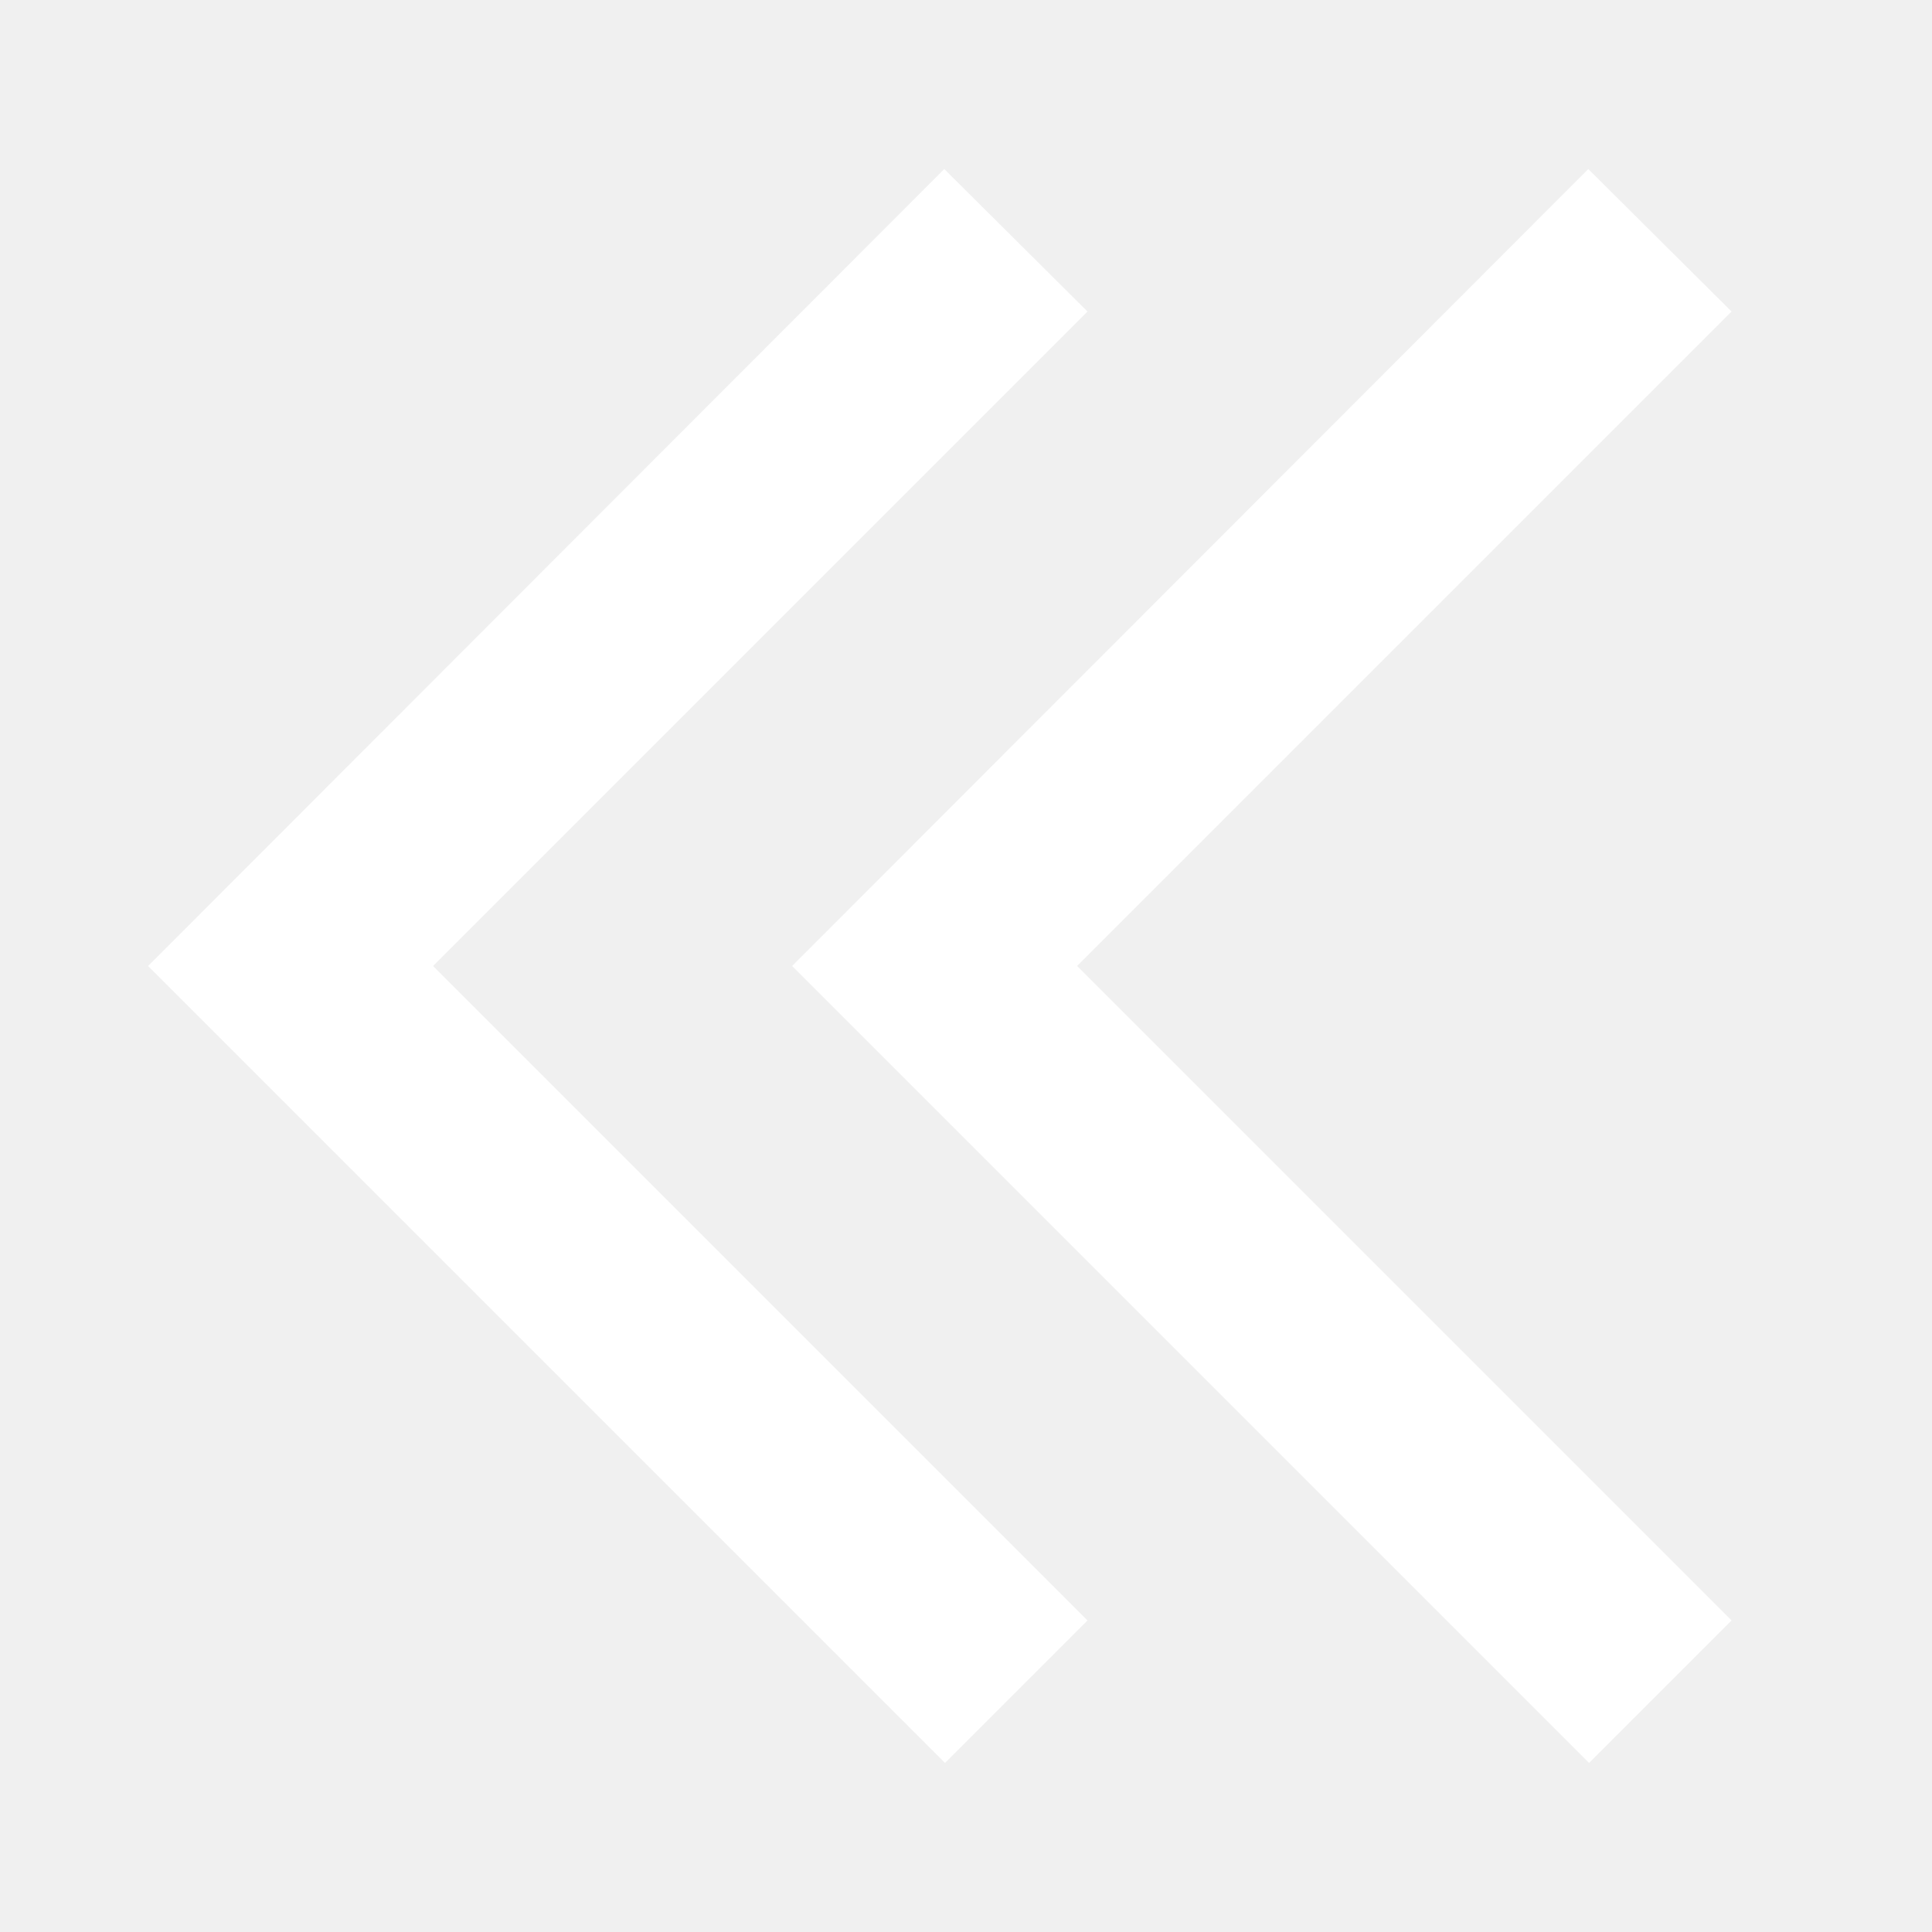
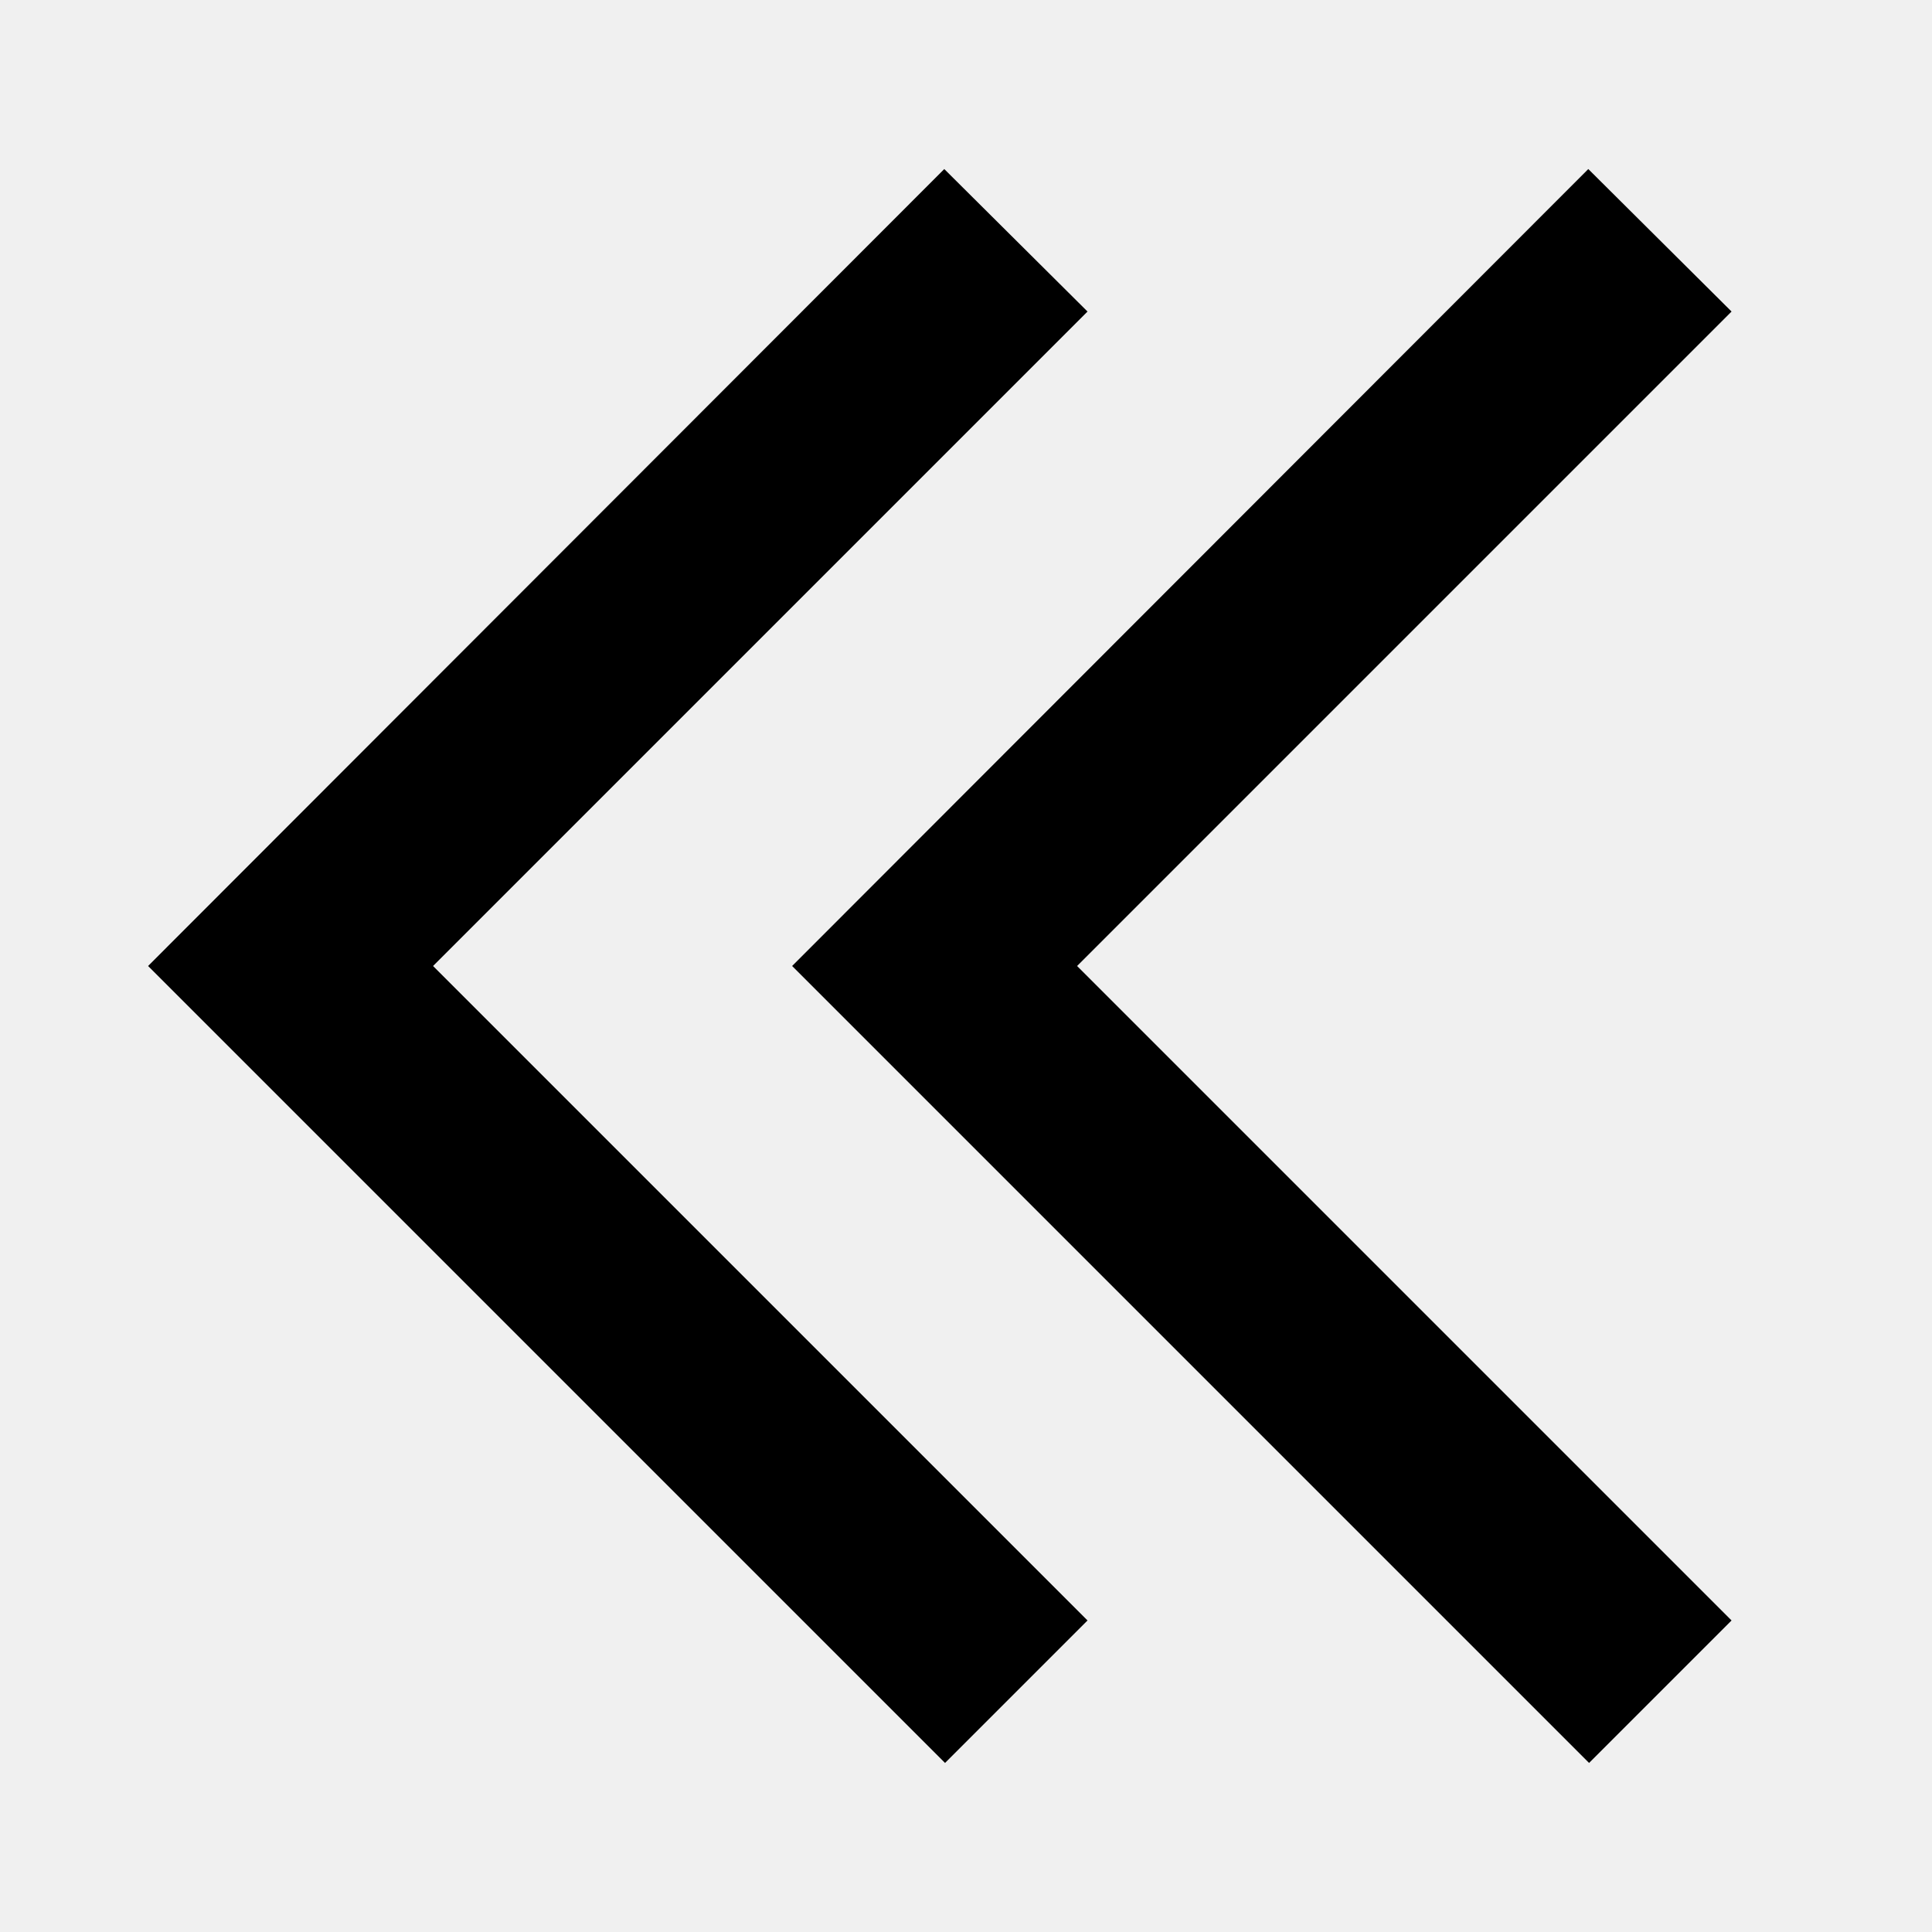
<svg xmlns="http://www.w3.org/2000/svg" width="20" height="20" viewBox="0 0 20 20" fill="none">
-   <path fill-rule="evenodd" clip-rule="evenodd" d="M9.775 1.75L11.258 3.225L4.483 10L11.258 16.775L9.783 18.25L1.533 10L9.775 1.75ZM16.442 1.75L17.925 3.225L11.15 10L17.925 16.775L16.45 18.25L8.2 10L16.442 1.75Z" fill="white" />
+   <path fill-rule="evenodd" clip-rule="evenodd" d="M9.775 1.75L11.258 3.225L4.483 10L11.258 16.775L9.783 18.25L1.533 10L9.775 1.75ZM16.442 1.75L17.925 3.225L11.15 10L17.925 16.775L16.45 18.25L8.2 10L16.442 1.75Z" fill="currentColor" />
  <mask id="mask0_40_39039" style="mask-type:luminance" maskUnits="userSpaceOnUse" x="1" y="1" width="17" height="18">
-     <path fill-rule="evenodd" clip-rule="evenodd" d="M9.775 1.75L11.258 3.225L4.483 10L11.258 16.775L9.783 18.25L1.533 10L9.775 1.75ZM16.442 1.75L17.925 3.225L11.15 10L17.925 16.775L16.45 18.25L8.2 10L16.442 1.75Z" fill="white" />
+     <path fill-rule="evenodd" clip-rule="evenodd" d="M9.775 1.75L11.258 3.225L4.483 10L11.258 16.775L9.783 18.25L1.533 10L9.775 1.75ZM16.442 1.75L17.925 3.225L11.15 10L17.925 16.775L16.45 18.25L8.2 10L16.442 1.75Z" fill="currentColor" />
  </mask>
  <g mask="url(#mask0_40_39039)">
</g>
</svg>
